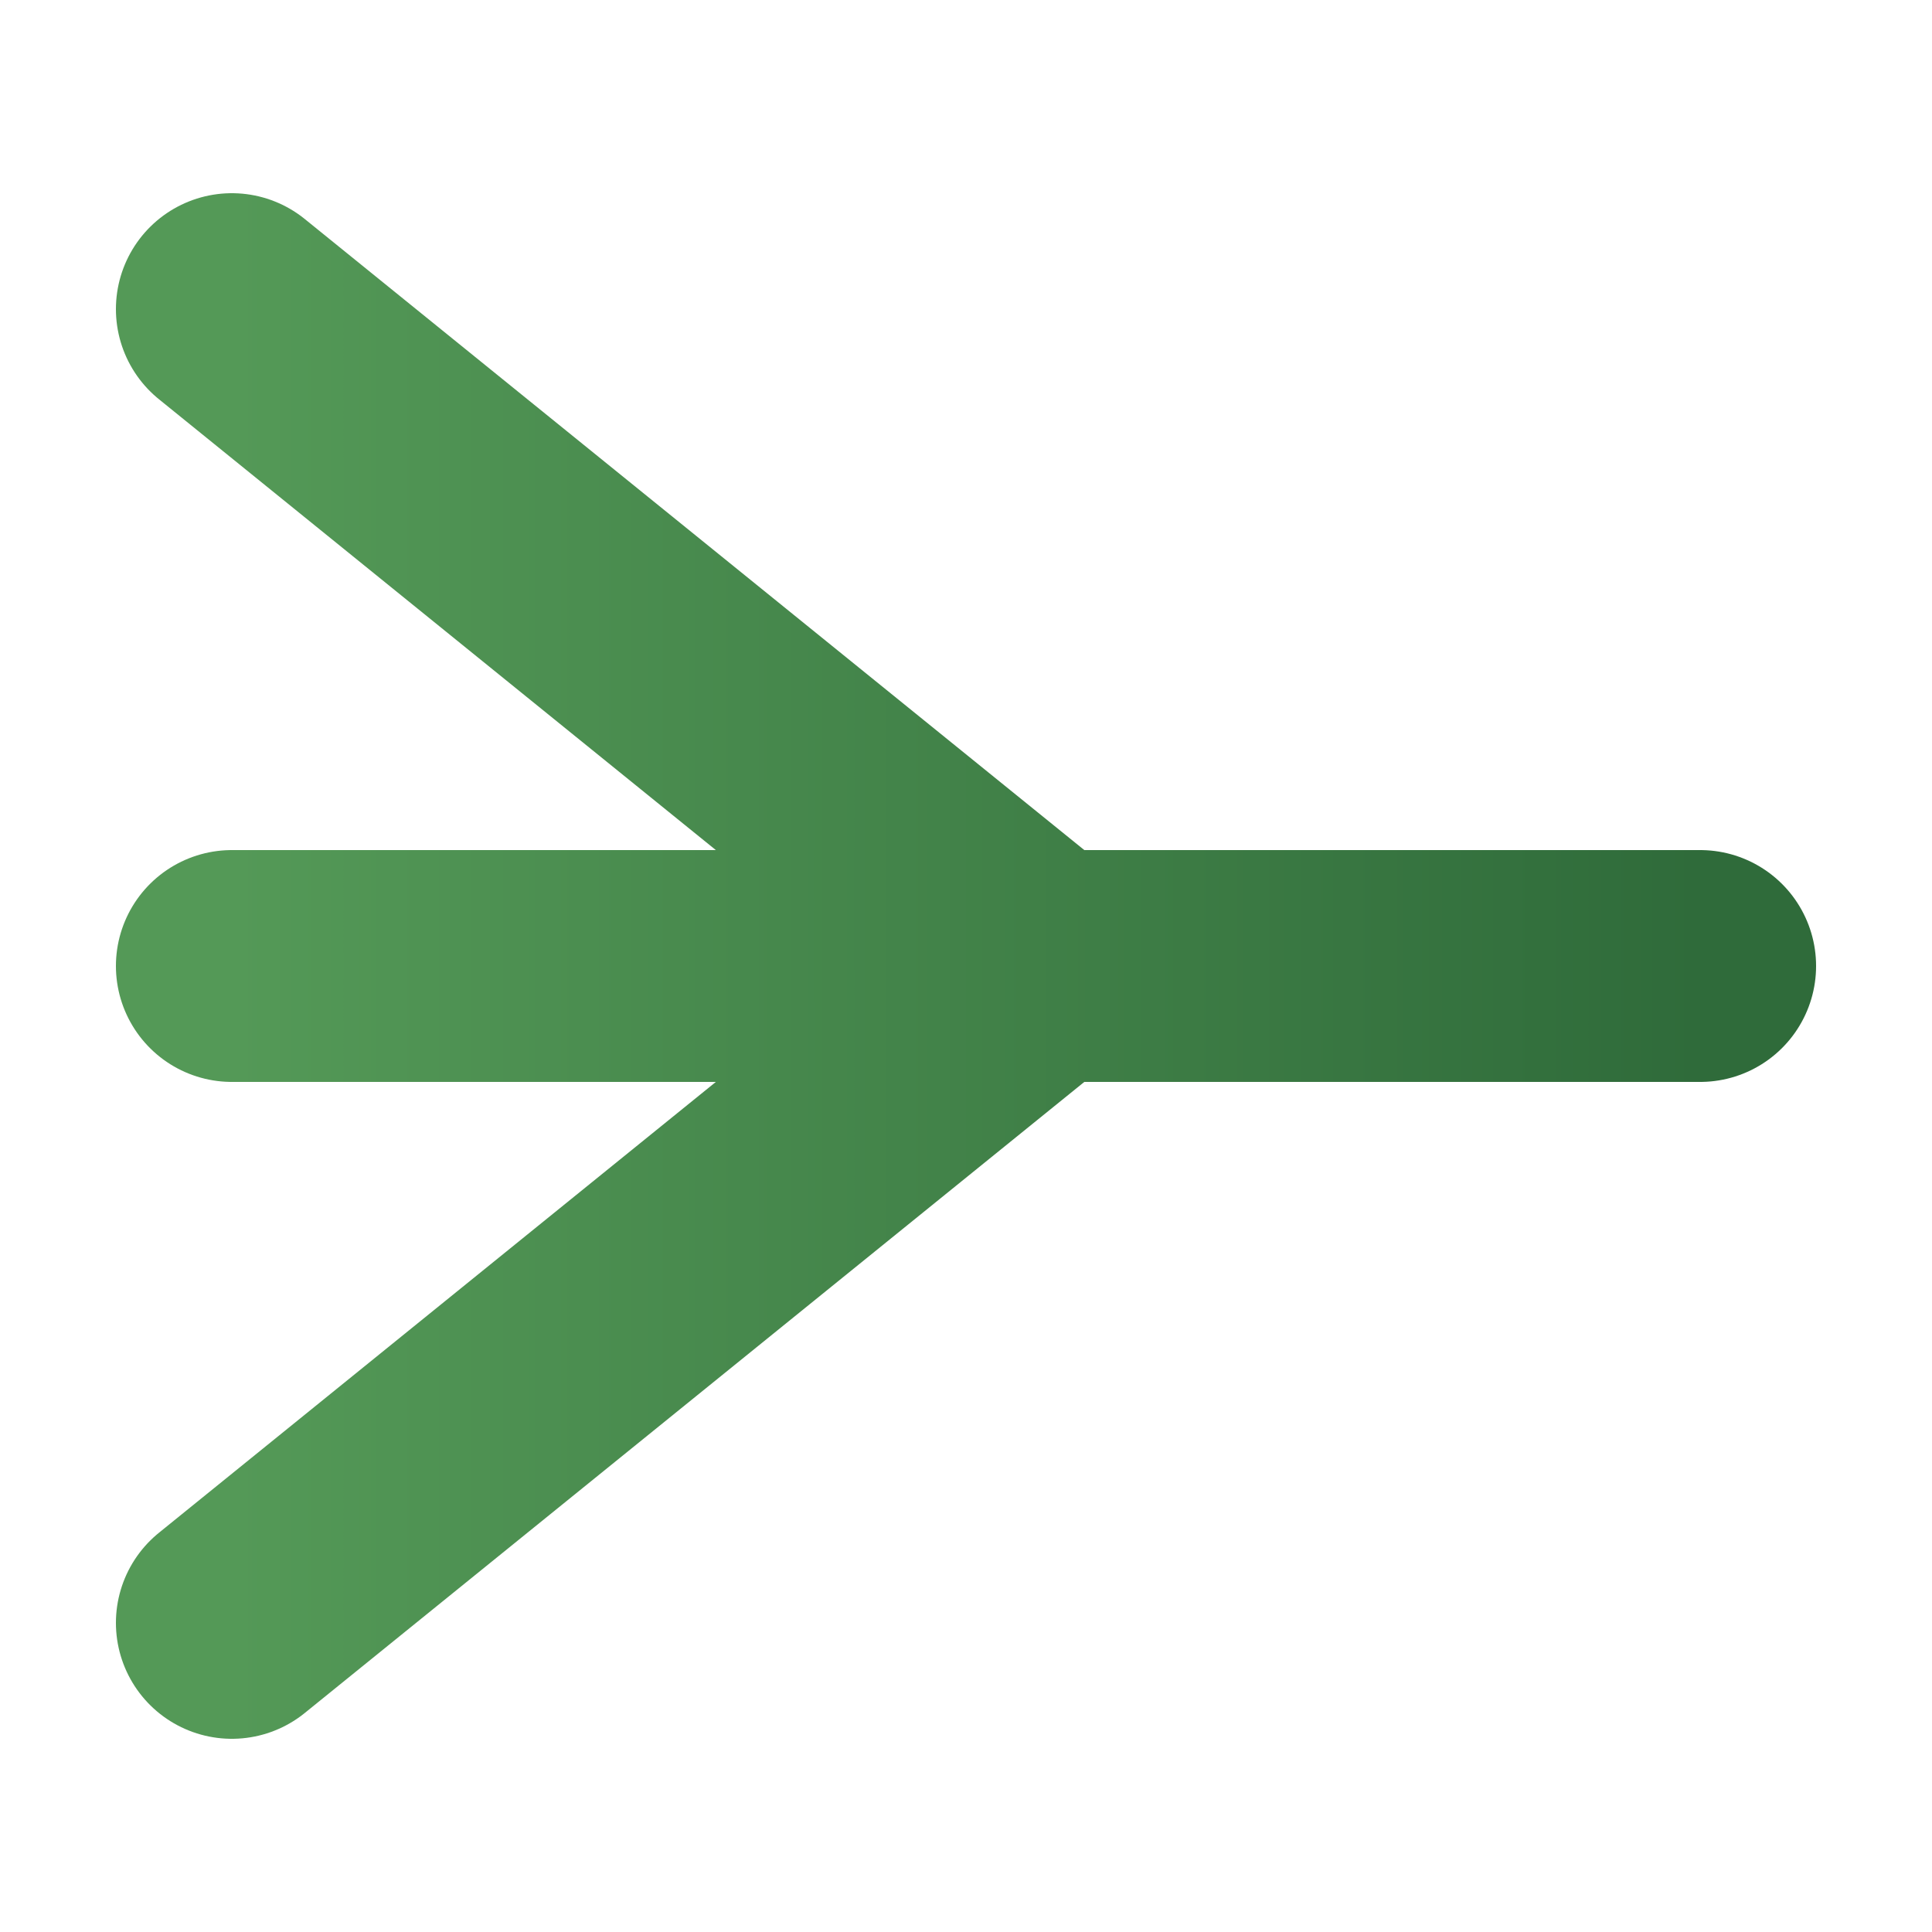
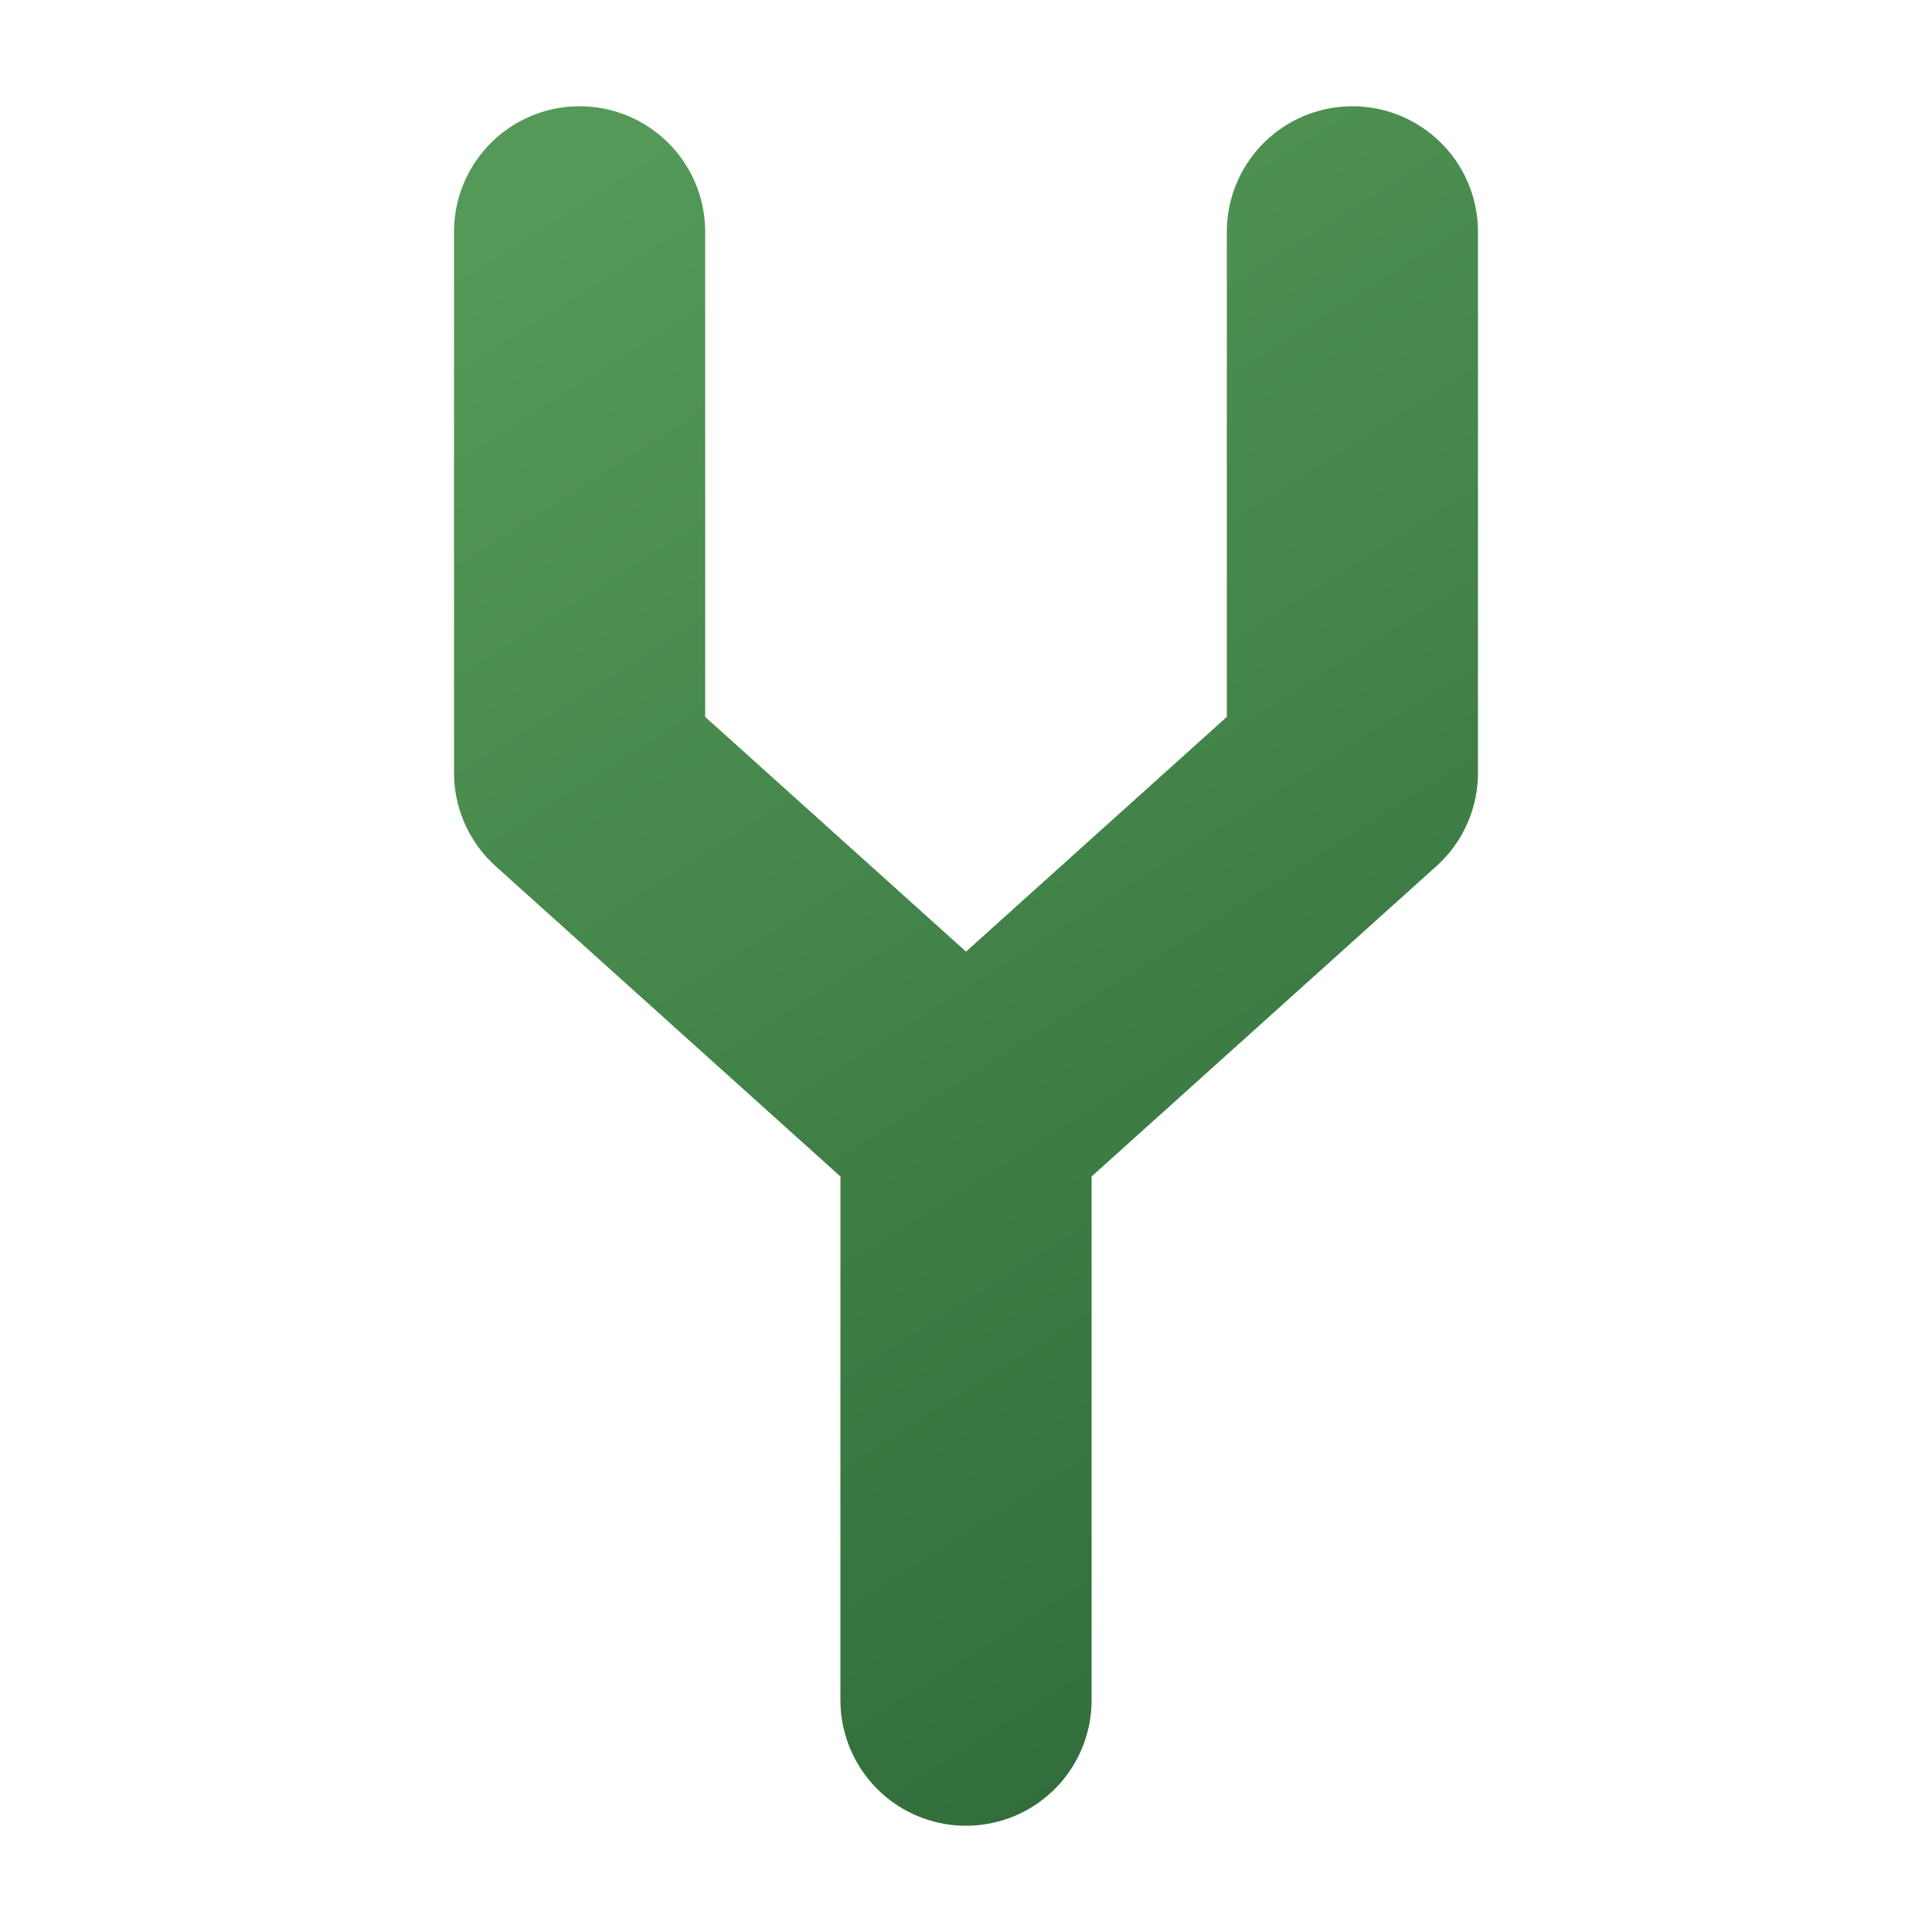
<svg xmlns="http://www.w3.org/2000/svg" viewBox="0 0 100 100">
  <defs>
-     <linearGradient id="g" x1="12" y1="50" x2="88" y2="50" gradientUnits="userSpaceOnUse">
+     <linearGradient id="g" x1="26" y1="12" x2="74" y2="88" gradientUnits="userSpaceOnUse">
      <stop offset="0" stop-color="#549957" />
      <stop offset="1" stop-color="#2f6b3a" />
    </linearGradient>
  </defs>
-   <g stroke="url(#g)" stroke-width="12" stroke-linecap="round" stroke-linejoin="round" fill="none">
-     <path d="M12 16 L54 50" />
-     <path d="M12 50 H54" />
-     <path d="M12 84 L54 50" />
-     <path d="M54 50 H88" />
+   <g stroke="url(#g)" stroke-width="13" stroke-linecap="round" stroke-linejoin="round" fill="none">
+     <path d="M30 12 V40 L50 58 V88" />
+     <path d="M70 12 V40 L50 58" />
  </g>
</svg>
